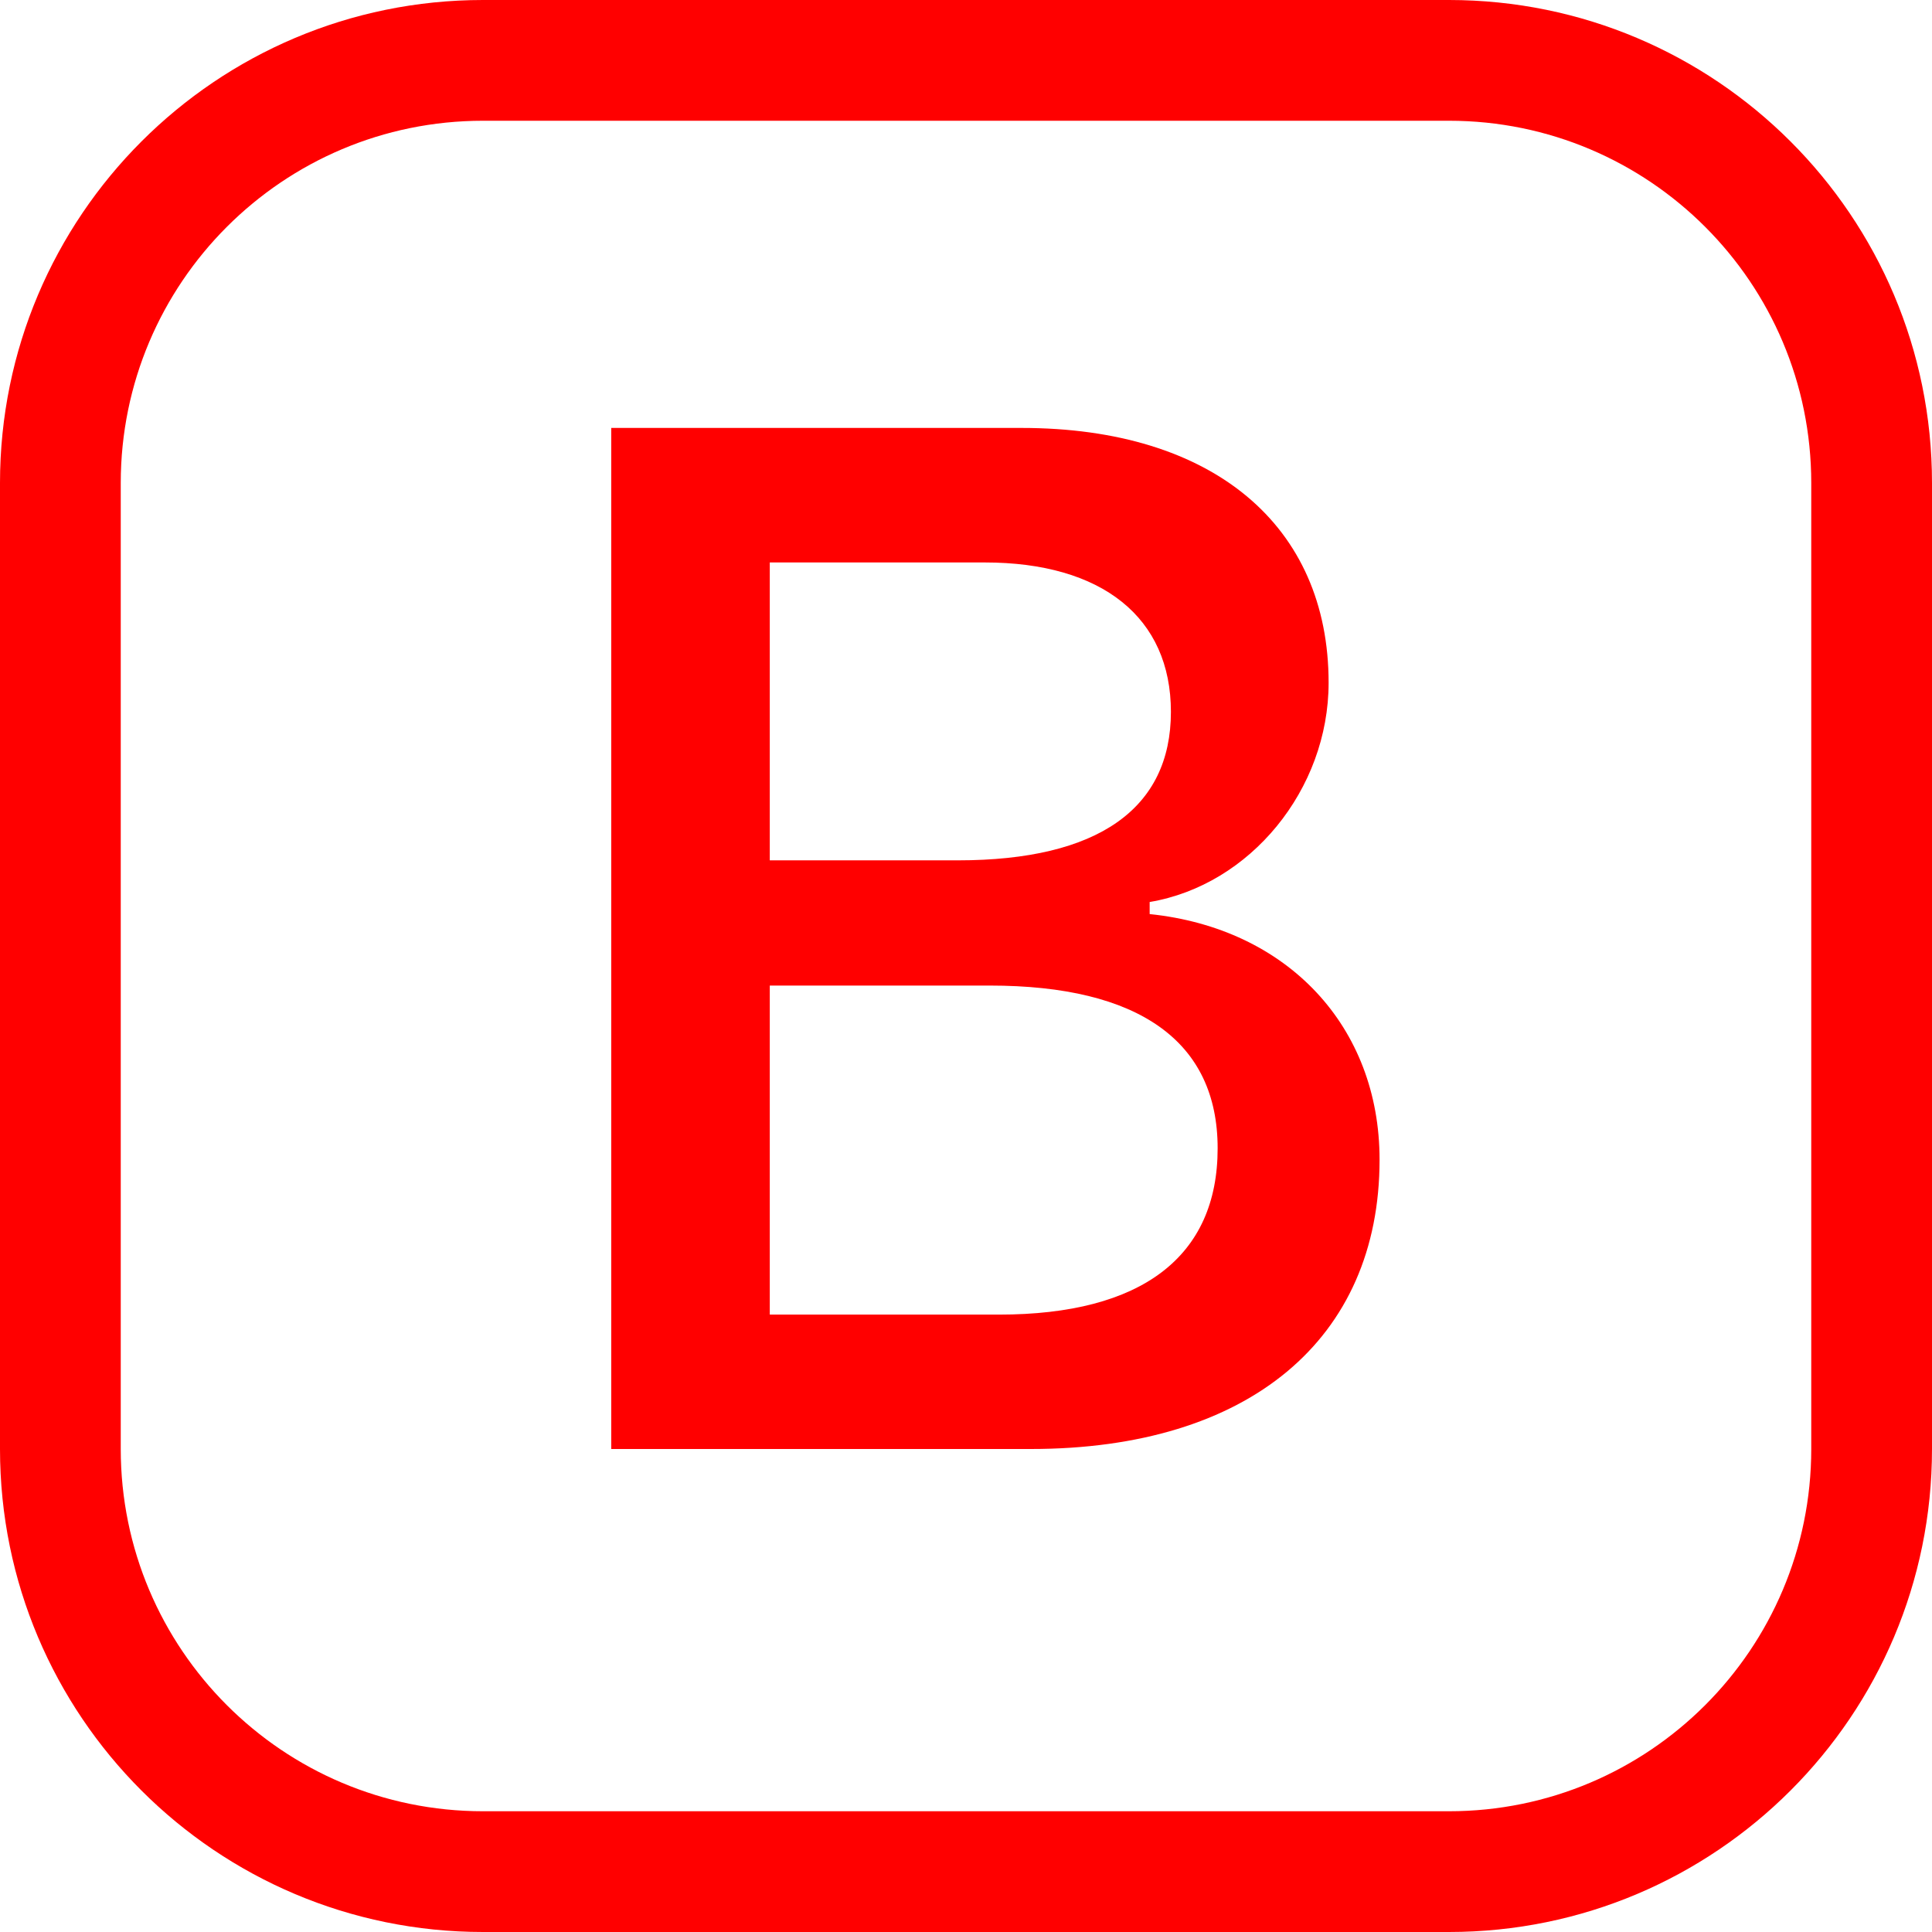
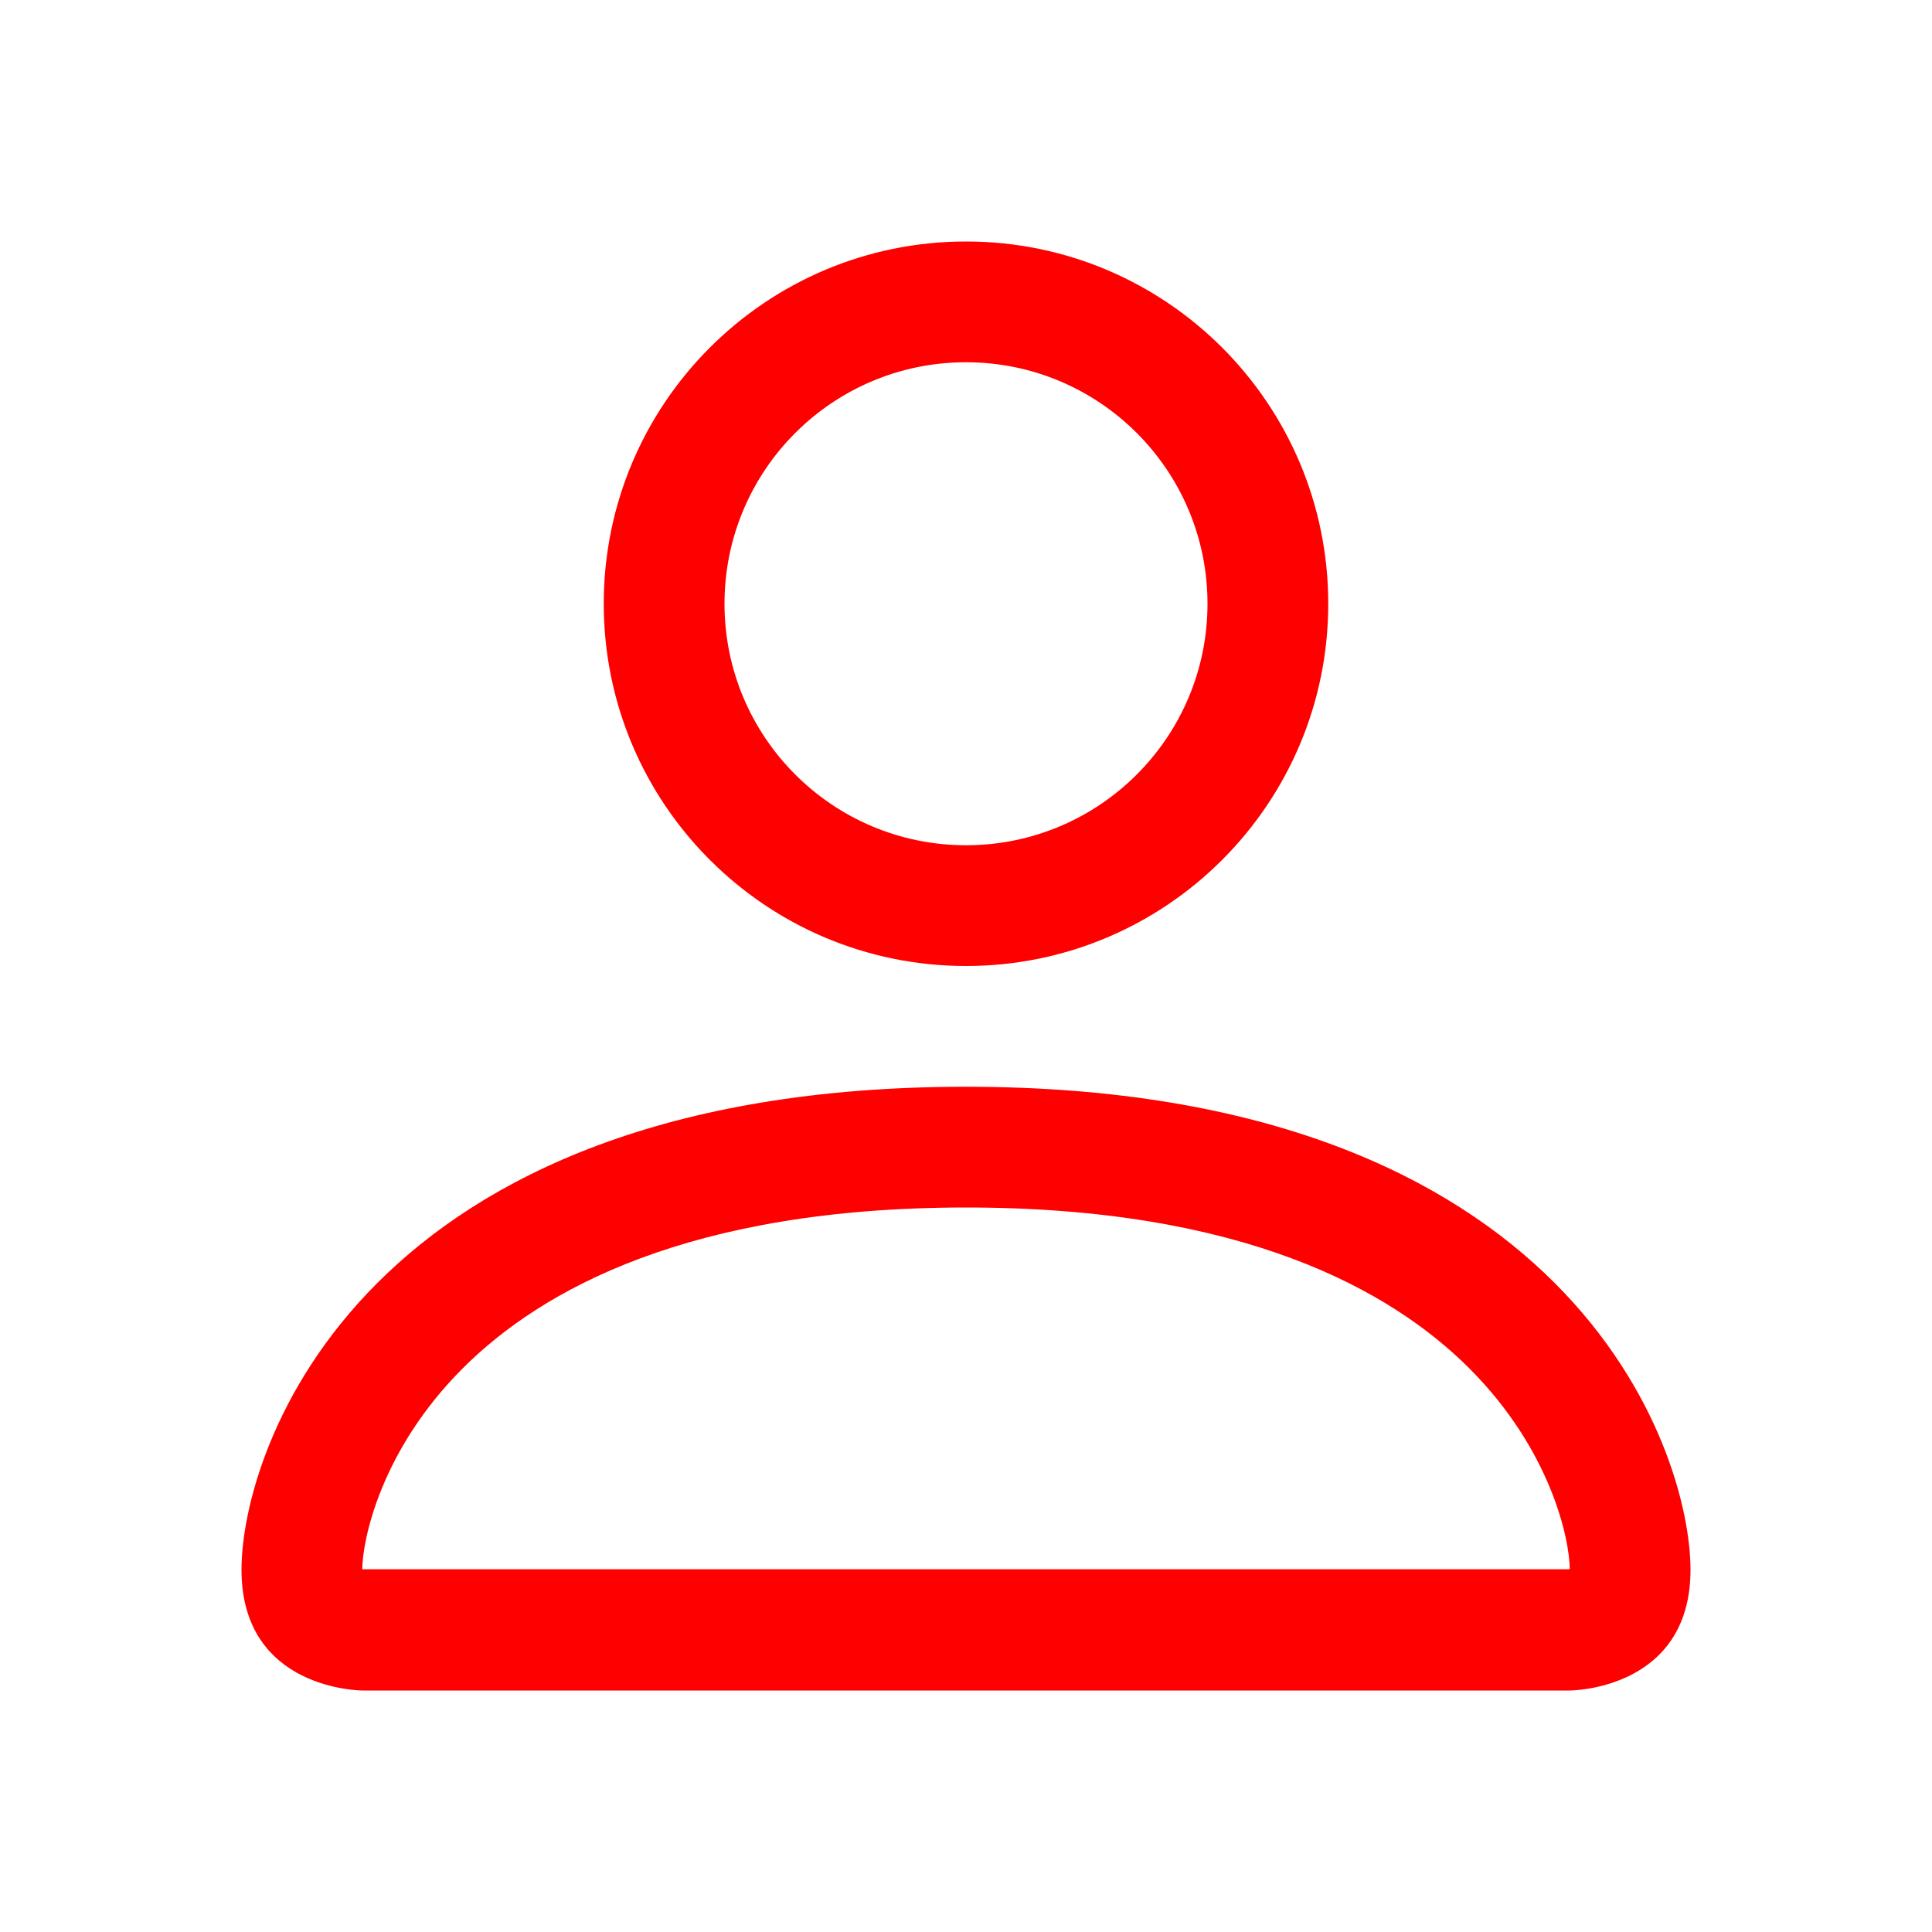
- <svg xmlns="http://www.w3.org/2000/svg" width="16" height="16" fill="red" class="bi bi-bootstrap" viewBox="0 0 16 16">
-   <path d="M5.062 12h3.475c1.804 0 2.888-.908 2.888-2.396 0-1.102-.761-1.916-1.904-2.034v-.1c.832-.14 1.482-.93 1.482-1.816 0-1.3-.955-2.11-2.542-2.11H5.062V12zm1.313-4.875V4.658h1.78c.973 0 1.542.457 1.542 1.237 0 .802-.604 1.23-1.764 1.23H6.375zm0 3.762V8.162h1.822c1.236 0 1.887.463 1.887 1.348 0 .896-.627 1.377-1.811 1.377H6.375z" />
-   <path d="M0 4a4 4 0 0 1 4-4h8a4 4 0 0 1 4 4v8a4 4 0 0 1-4 4H4a4 4 0 0 1-4-4V4zm4-3a3 3 0 0 0-3 3v8a3 3 0 0 0 3 3h8a3 3 0 0 0 3-3V4a3 3 0 0 0-3-3H4z" />
+ <svg xmlns="http://www.w3.org/2000/svg" width="16" height="16" fill="red" class="bi bi-person" viewBox="0 0 16 16">
+   <path d="M8 8a3 3 0 1 0 0-6 3 3 0 0 0 0 6Zm2-3a2 2 0 1 1-4 0 2 2 0 0 1 4 0Zm4 8c0 1-1 1-1 1H3s-1 0-1-1 1-4 6-4 6 3 6 4Zm-1-.004c-.001-.246-.154-.986-.832-1.664C11.516 10.68 10.289 10 8 10c-2.29 0-3.516.68-4.168 1.332-.678.678-.83 1.418-.832 1.664h10Z" />
</svg>
